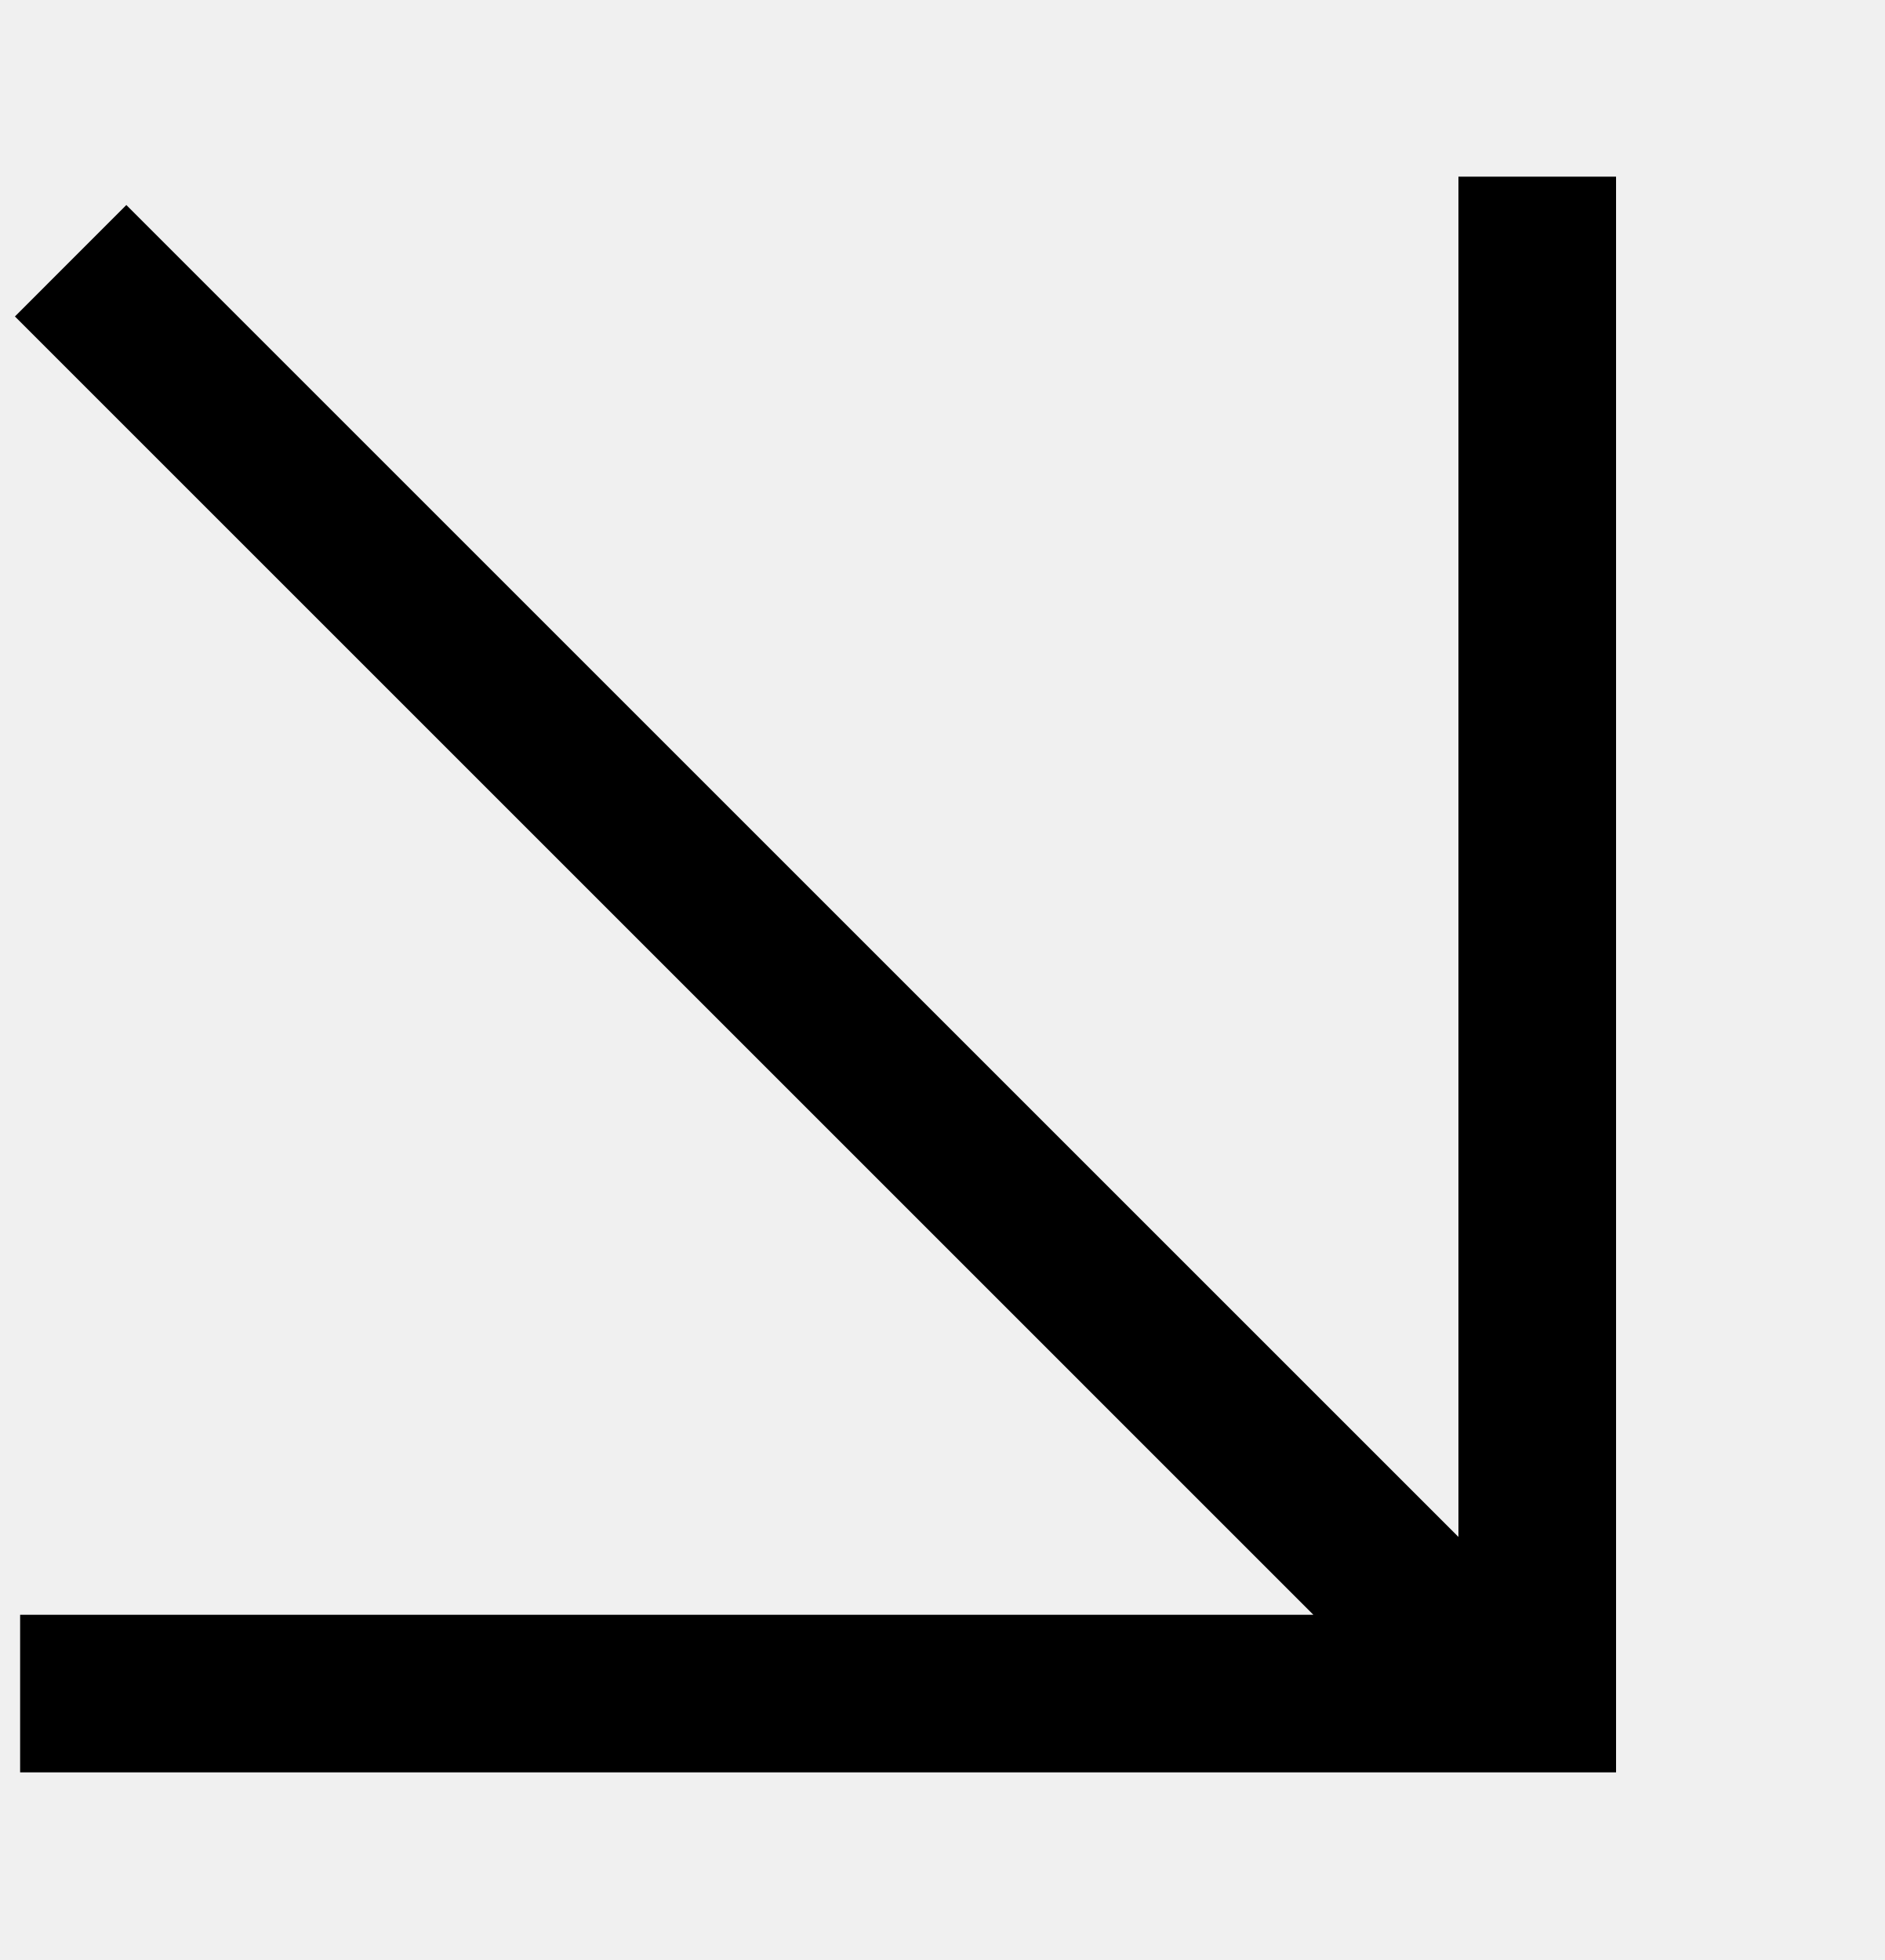
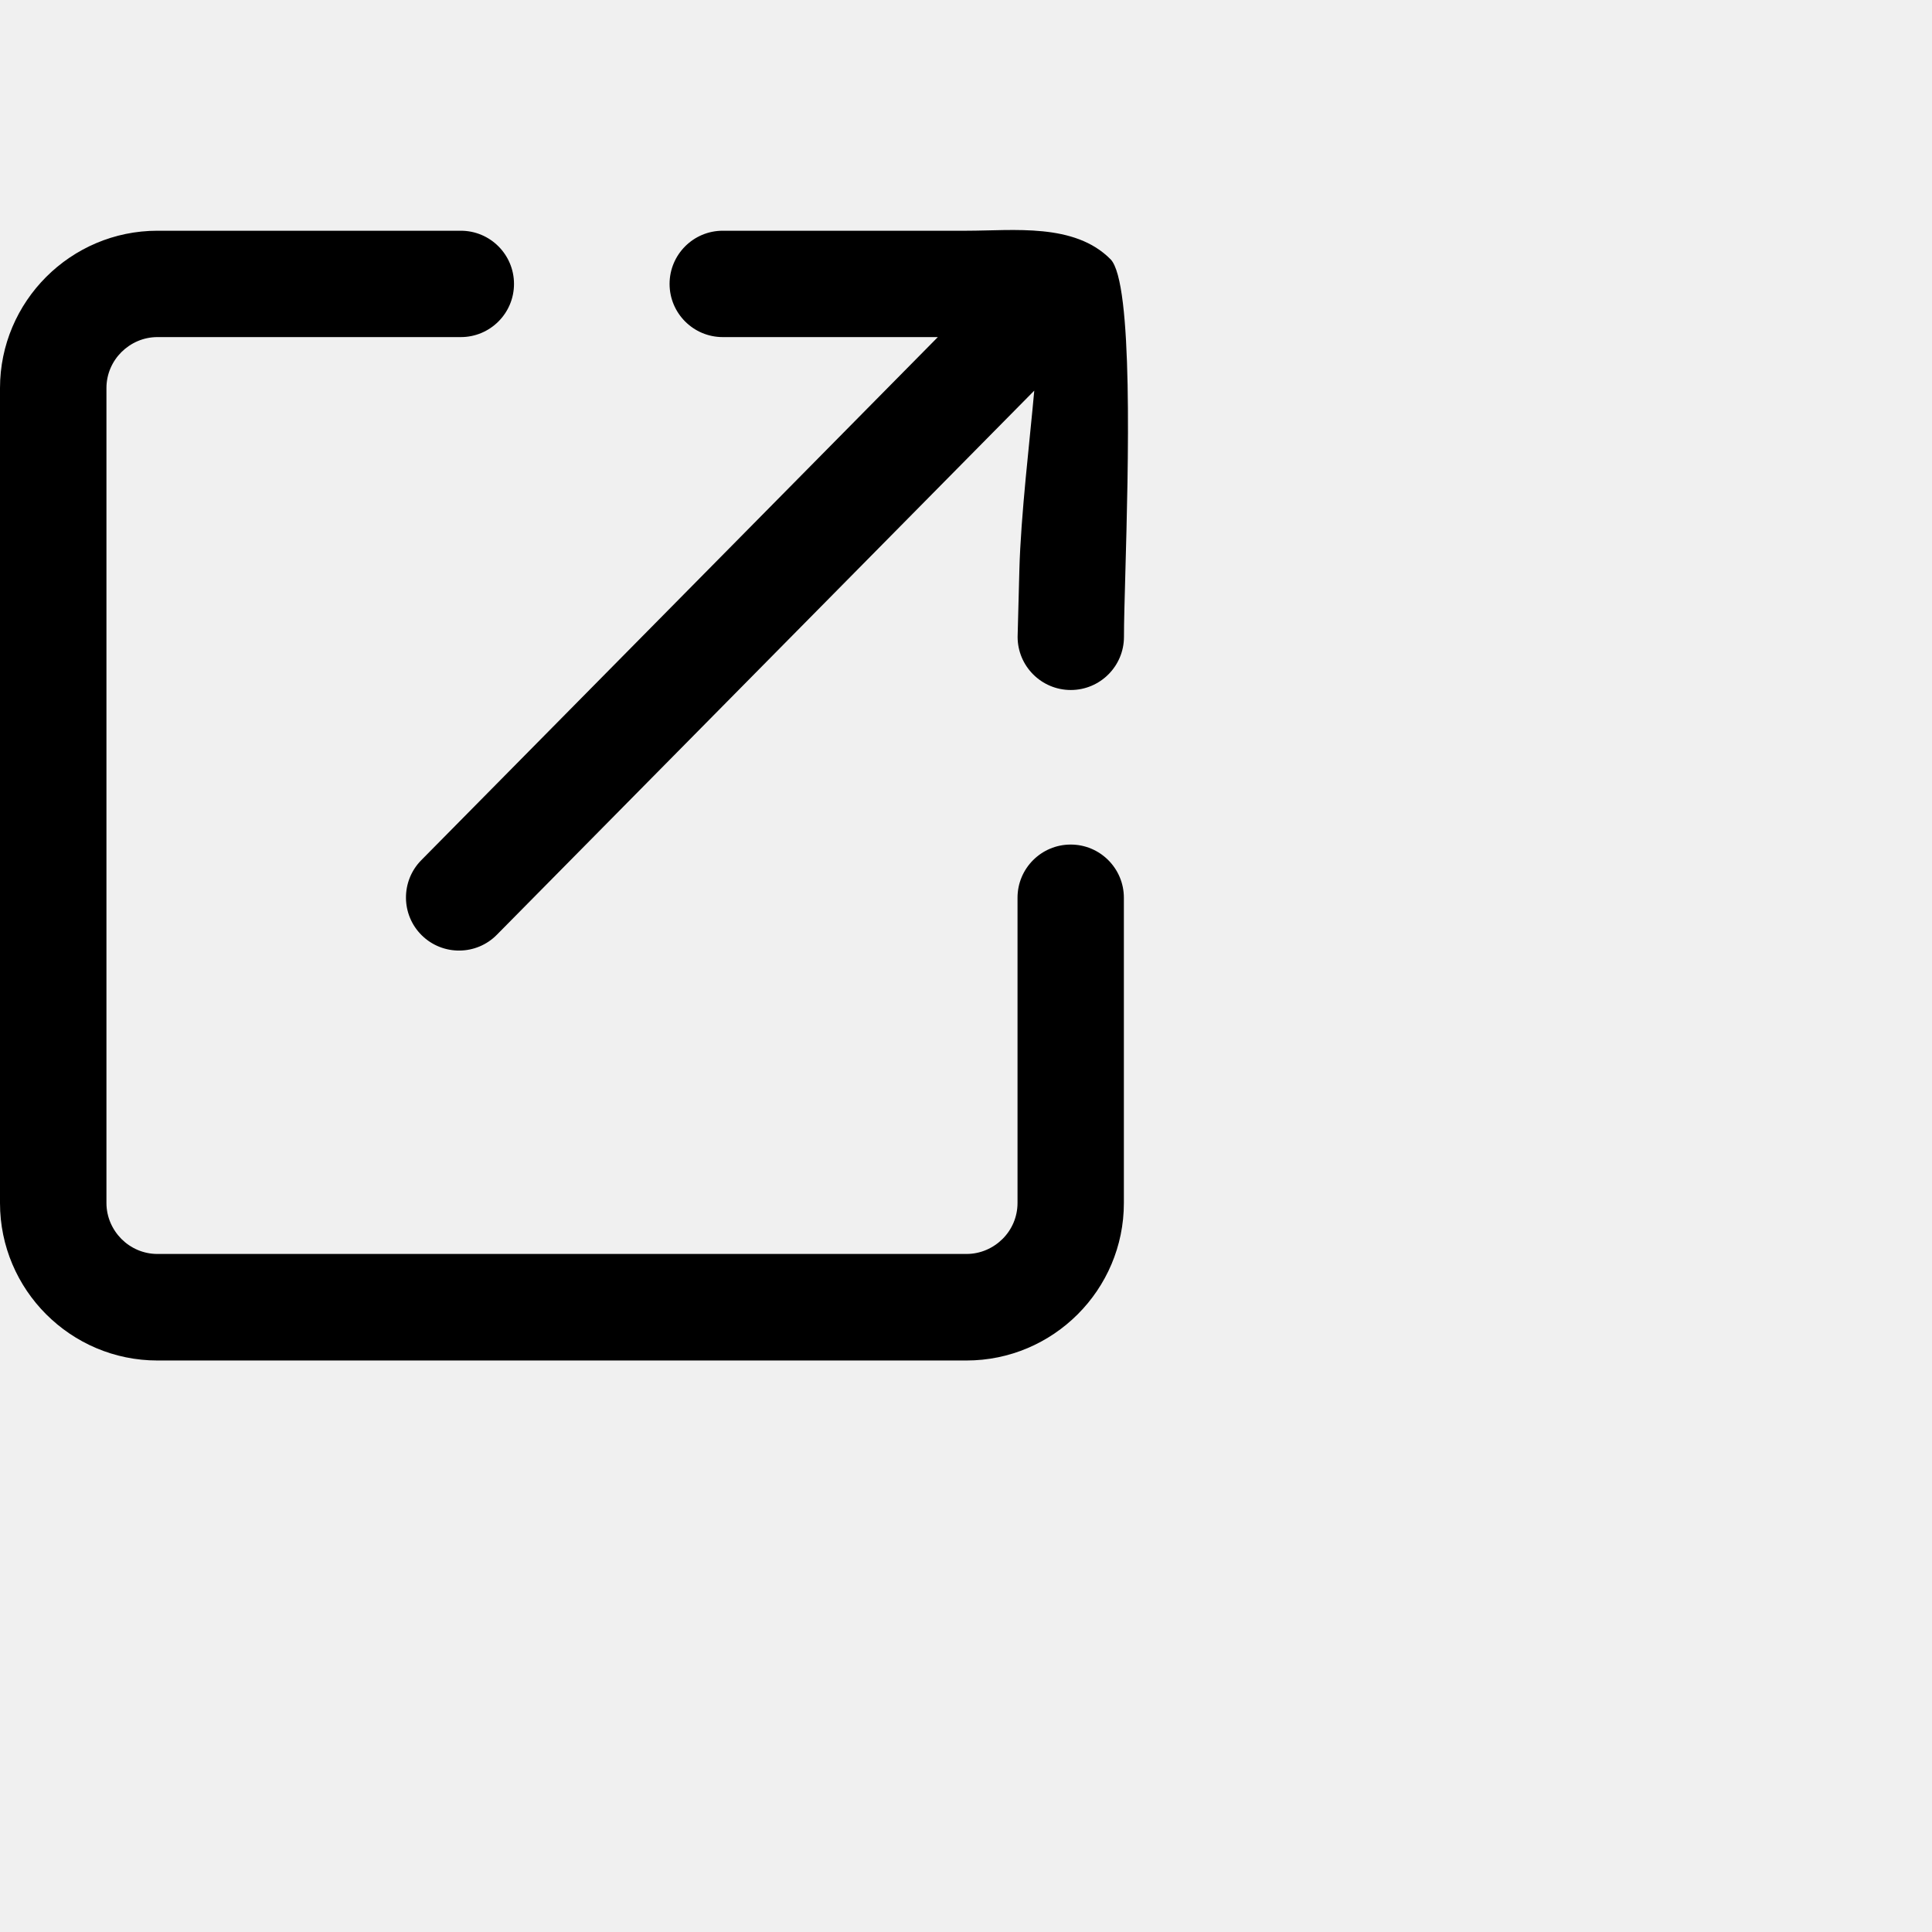
- <svg xmlns="http://www.w3.org/2000/svg" width="25" height="26" viewBox="0 0 37 33" fill="none">
-   <g id="Frame" clip-path="url(#clip0_102_8)">
-     <path id="Vector" fill-rule="evenodd" clip-rule="evenodd" d="M28.629 0.728V27.434L2.48 1.285L0.293 3.473L25.781 28.962H0.395V32.056H28.629H31.723V28.962V0.728H28.629Z" fill="black" />
-   </g>
-   <defs>
-     <clipPath id="clip0_102_8">
-       <rect width="32" height="32" fill="white" transform="translate(0 0.141327)" />
-     </clipPath>
-   </defs>
+ <svg xmlns="http://www.w3.org/2000/svg" width="40" height="40" viewBox="0 0 210 160" fill="none">
+   <path d="M110.6 72.58C110.6 69.39 113.19 66.8 116.38 66.8C119.57 66.8 122.16 69.39 122.16 72.58V105.77C122.16 110.48 120.24 114.76 117.14 117.86C114.04 120.96 109.76 122.88 105.05 122.88H17.11C12.4 122.88 8.12 120.96 5.02 117.86C1.92 114.76 0 110.48 0 105.77V17.19C0 12.48 1.92 8.2 5.02 5.1C8.12 2 12.4 0.08 17.11 0.08H50.09C53.28 0.08 55.87 2.67 55.87 5.86C55.87 9.05 53.28 11.64 50.09 11.64H17.11C15.59 11.64 14.21 12.27 13.2 13.27C12.19 14.28 11.57 15.66 11.57 17.18V105.76C11.57 107.28 12.2 108.66 13.2 109.67C14.21 110.68 15.59 111.3 17.11 111.3H105.06C106.58 111.3 107.96 110.67 108.97 109.67C109.98 108.67 110.6 107.28 110.6 105.76V72.58ZM112.42 17.46L54.01 76.6C51.78 78.87 48.12 78.9 45.85 76.67C43.58 74.44 43.55 70.78 45.78 68.51L101.94 11.64H78.56C75.37 11.64 72.78 9.05 72.78 5.86C72.78 2.67 75.37 0.08 78.56 0.08H105.06C110.18 0.08 116.78 -0.79 120.71 3.18C123.19 5.69 122.64 25.7 122.32 37.29C122.24 40.29 122.17 42.58 122.17 44.22C122.17 47.41 119.58 50 116.39 50C113.2 50 110.61 47.41 110.61 44.22C110.61 43.91 110.69 40.9 110.8 36.98C110.96 30.94 111.93 22.94 112.42 17.46Z" fill="black" />
</svg>
